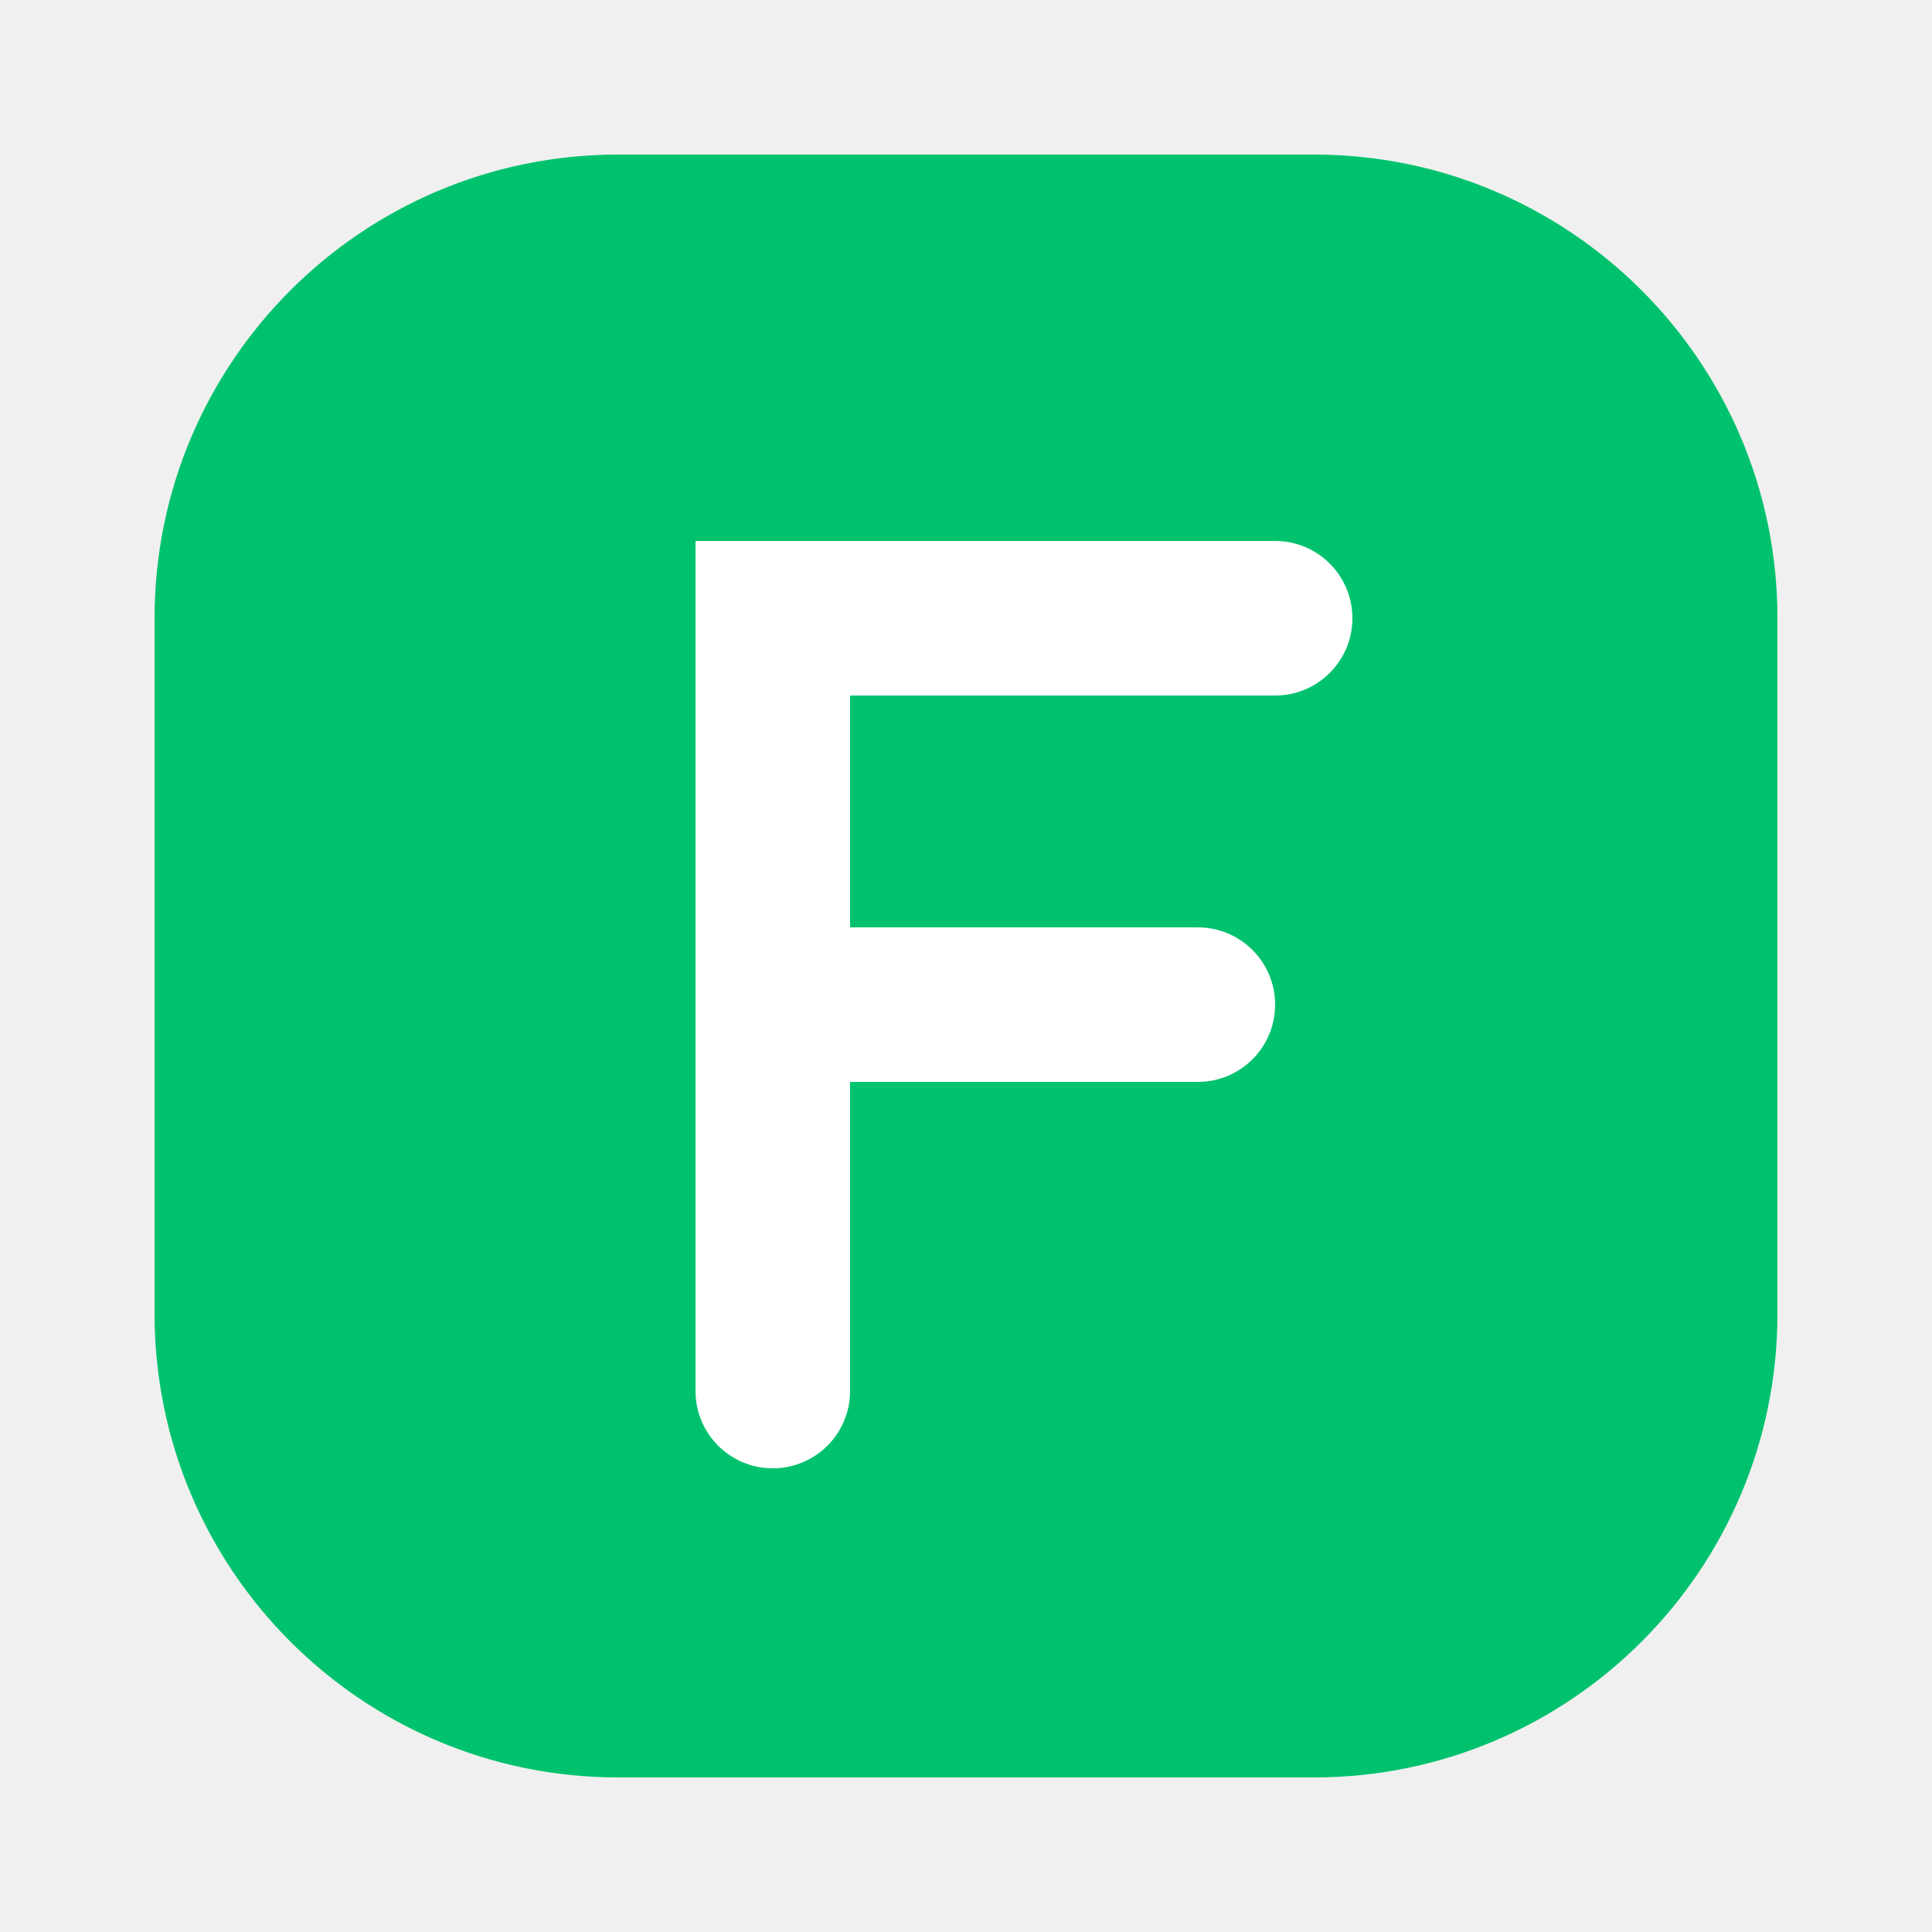
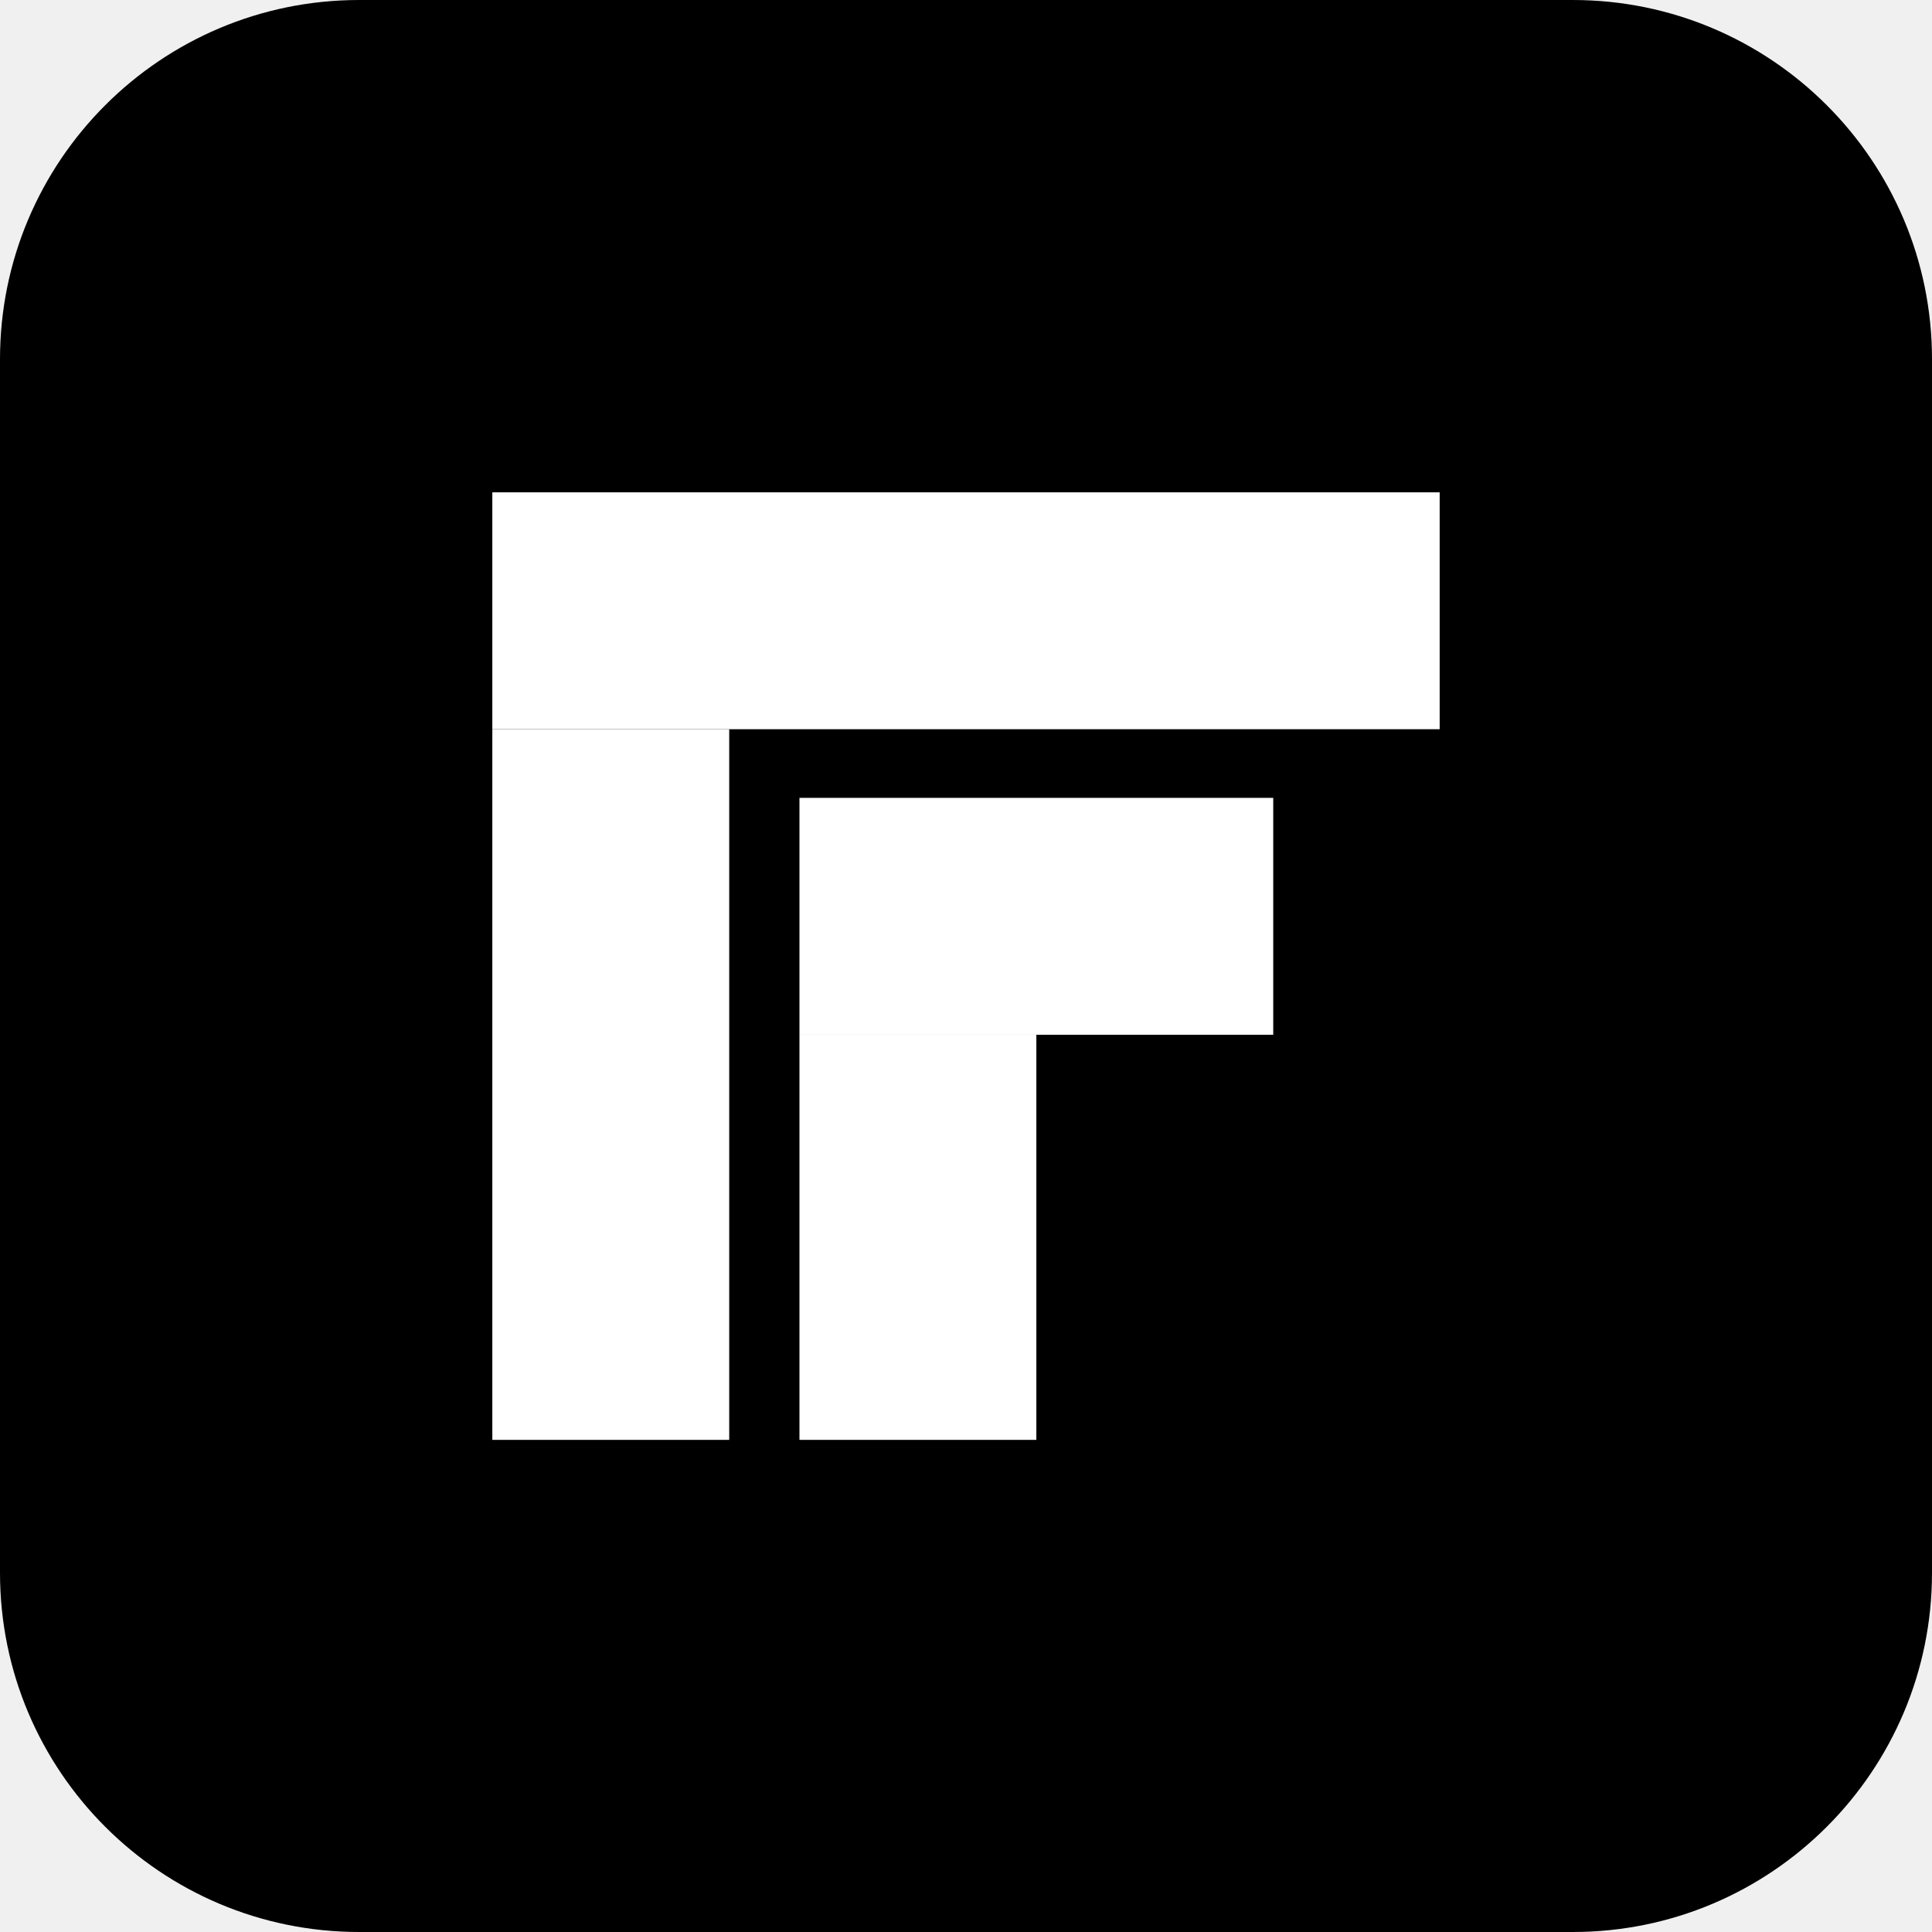
- <svg xmlns="http://www.w3.org/2000/svg" width="50" height="50" viewBox="0 0 50 50" fill="none">
-   <rect x="4" y="4" width="42" height="42" rx="12" fill="#00C26E" />
-   <path d="M18 14h15a2 2 0 0 1 0 4h-11v6h9a2 2 0 0 1 0 4h-9v8a2 2 0 0 1-4 0V14z" fill="#FFFFFF" />
+ <svg xmlns="http://www.w3.org/2000/svg" width="512" height="512" viewBox="0 0 96.81 96.81">
+   <rect width="96.81" height="96.81" rx="18" />
+   <g fill="#fff">
+     <rect x="24.67" y="24.67" width="47.47" height="11.87" />
+     <rect x="24.67" y="36.54" width="11.87" height="35.61" />
+     <rect x="40.06" y="39.98" width="23.74" height="11.87" />
+     <rect x="40.06" y="51.85" width="11.87" height="20.3" />
+   </g>
</svg>
